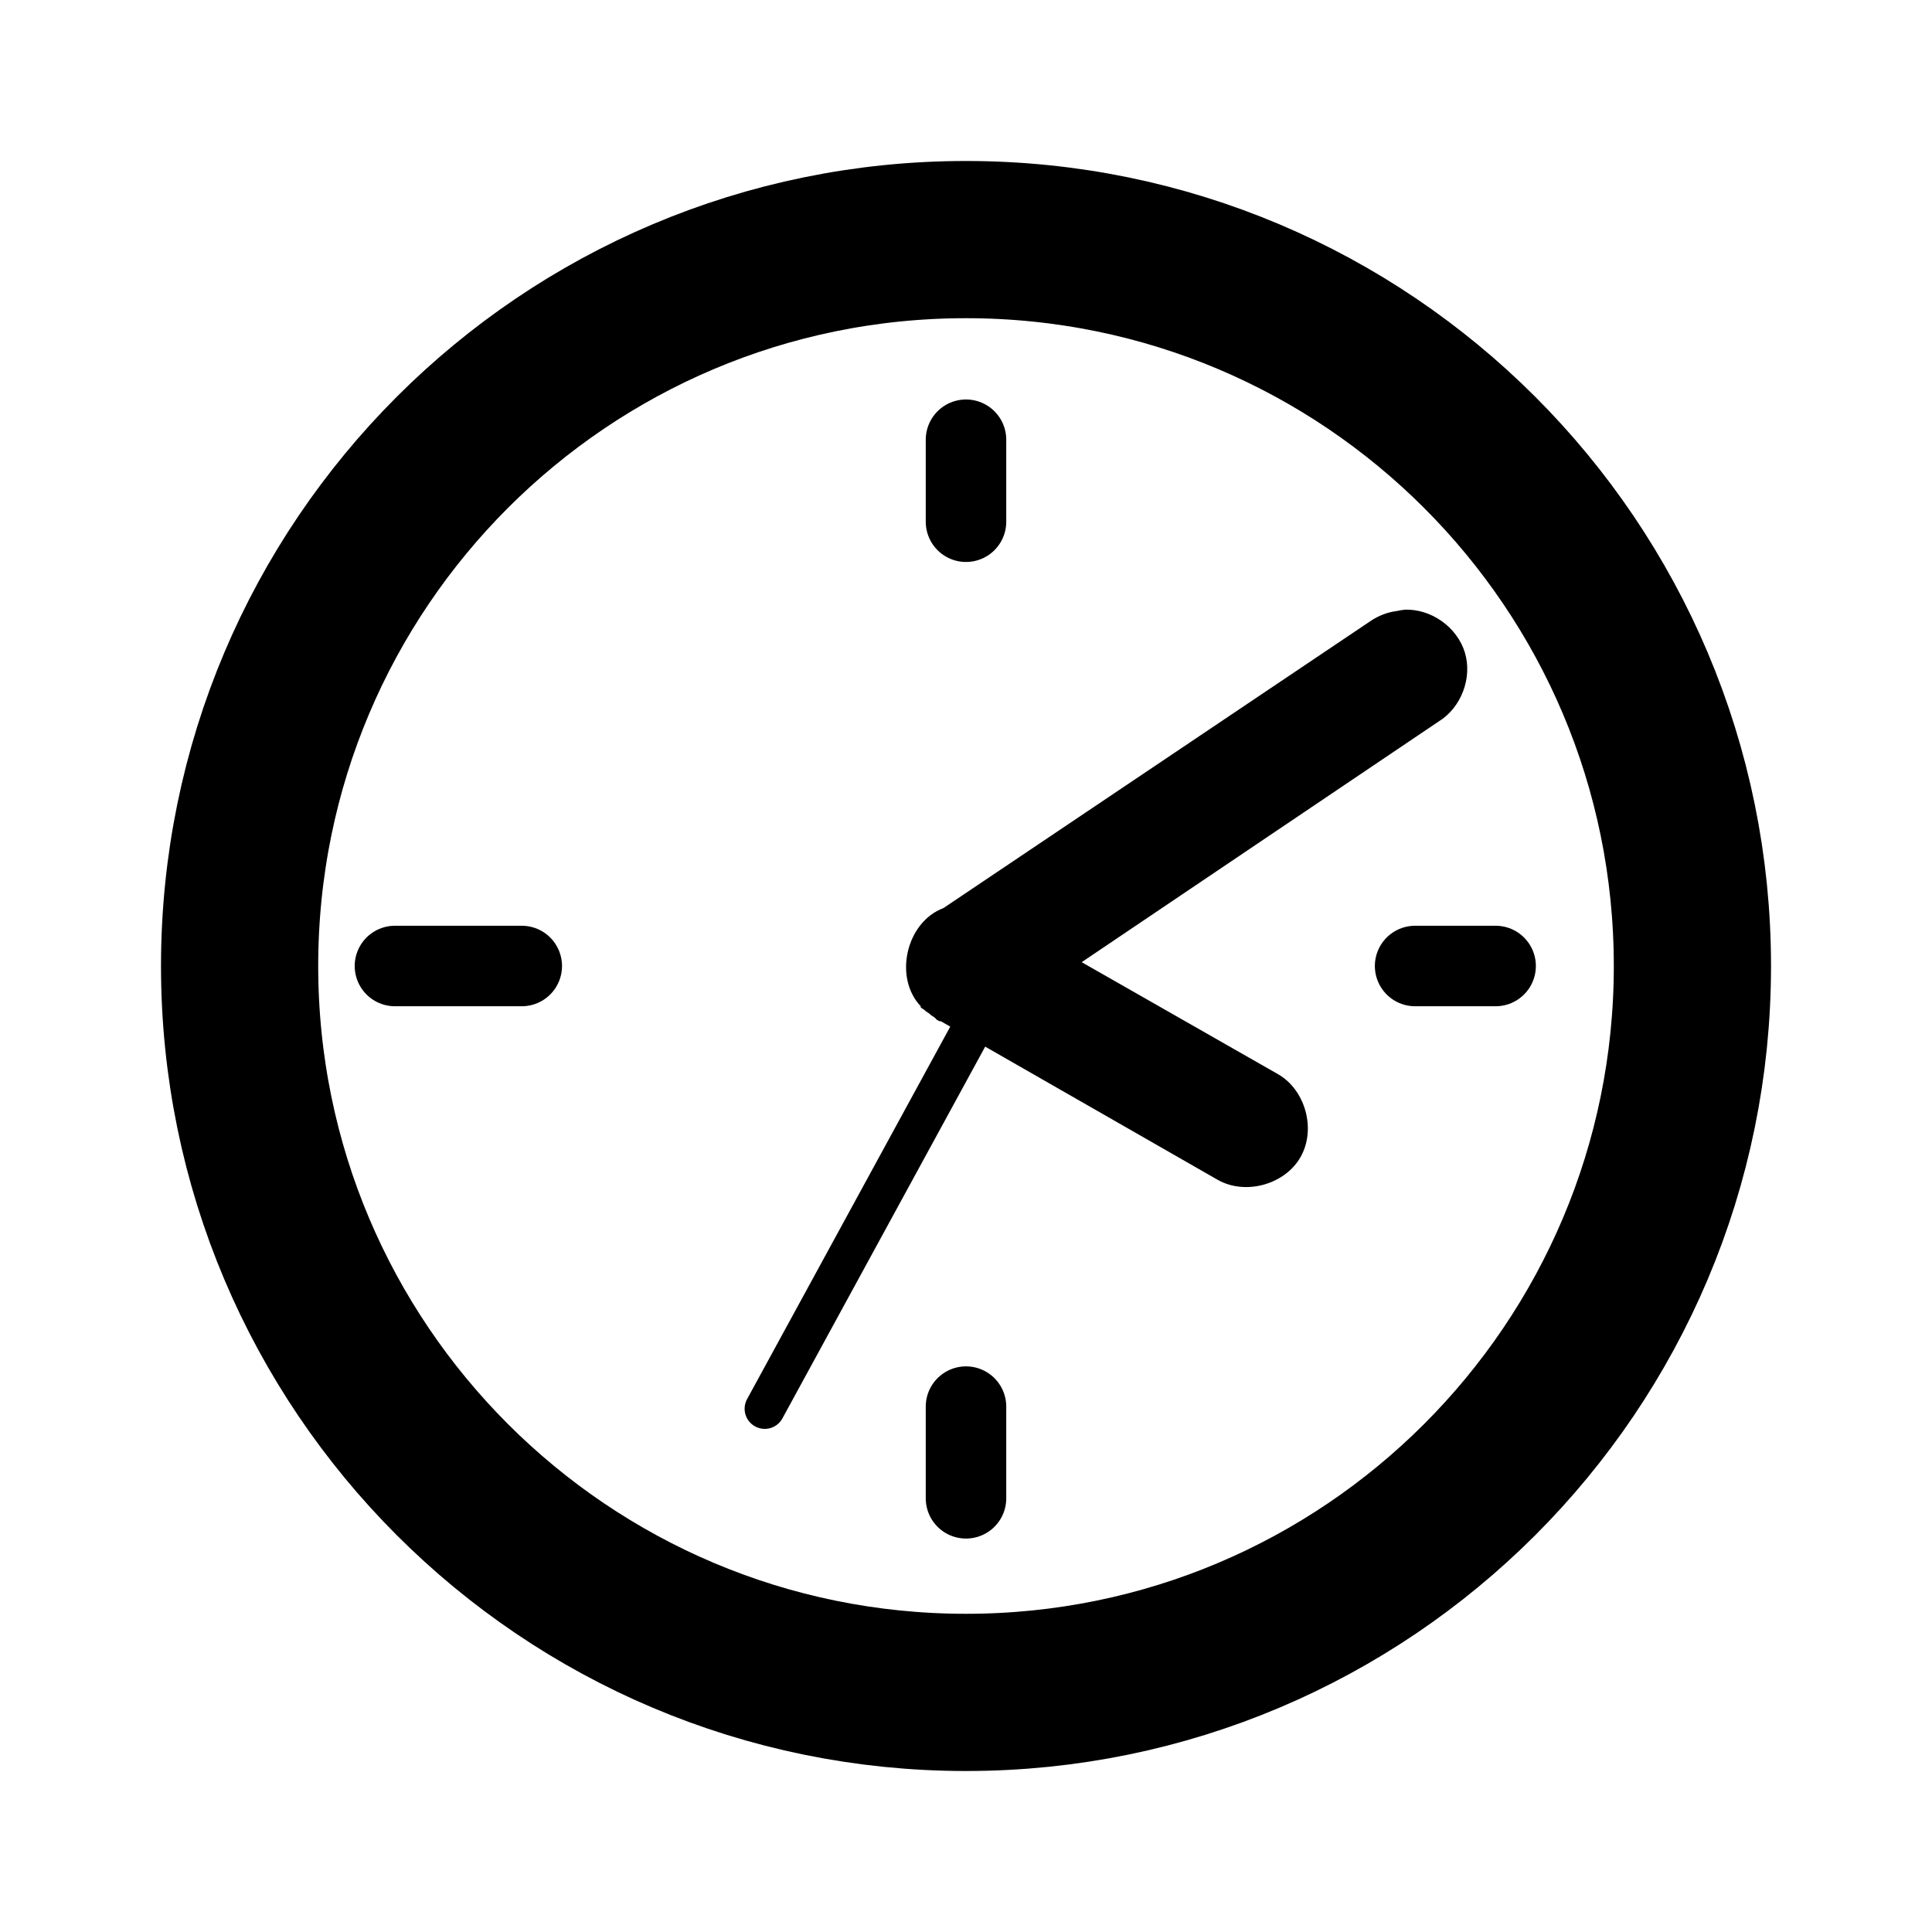
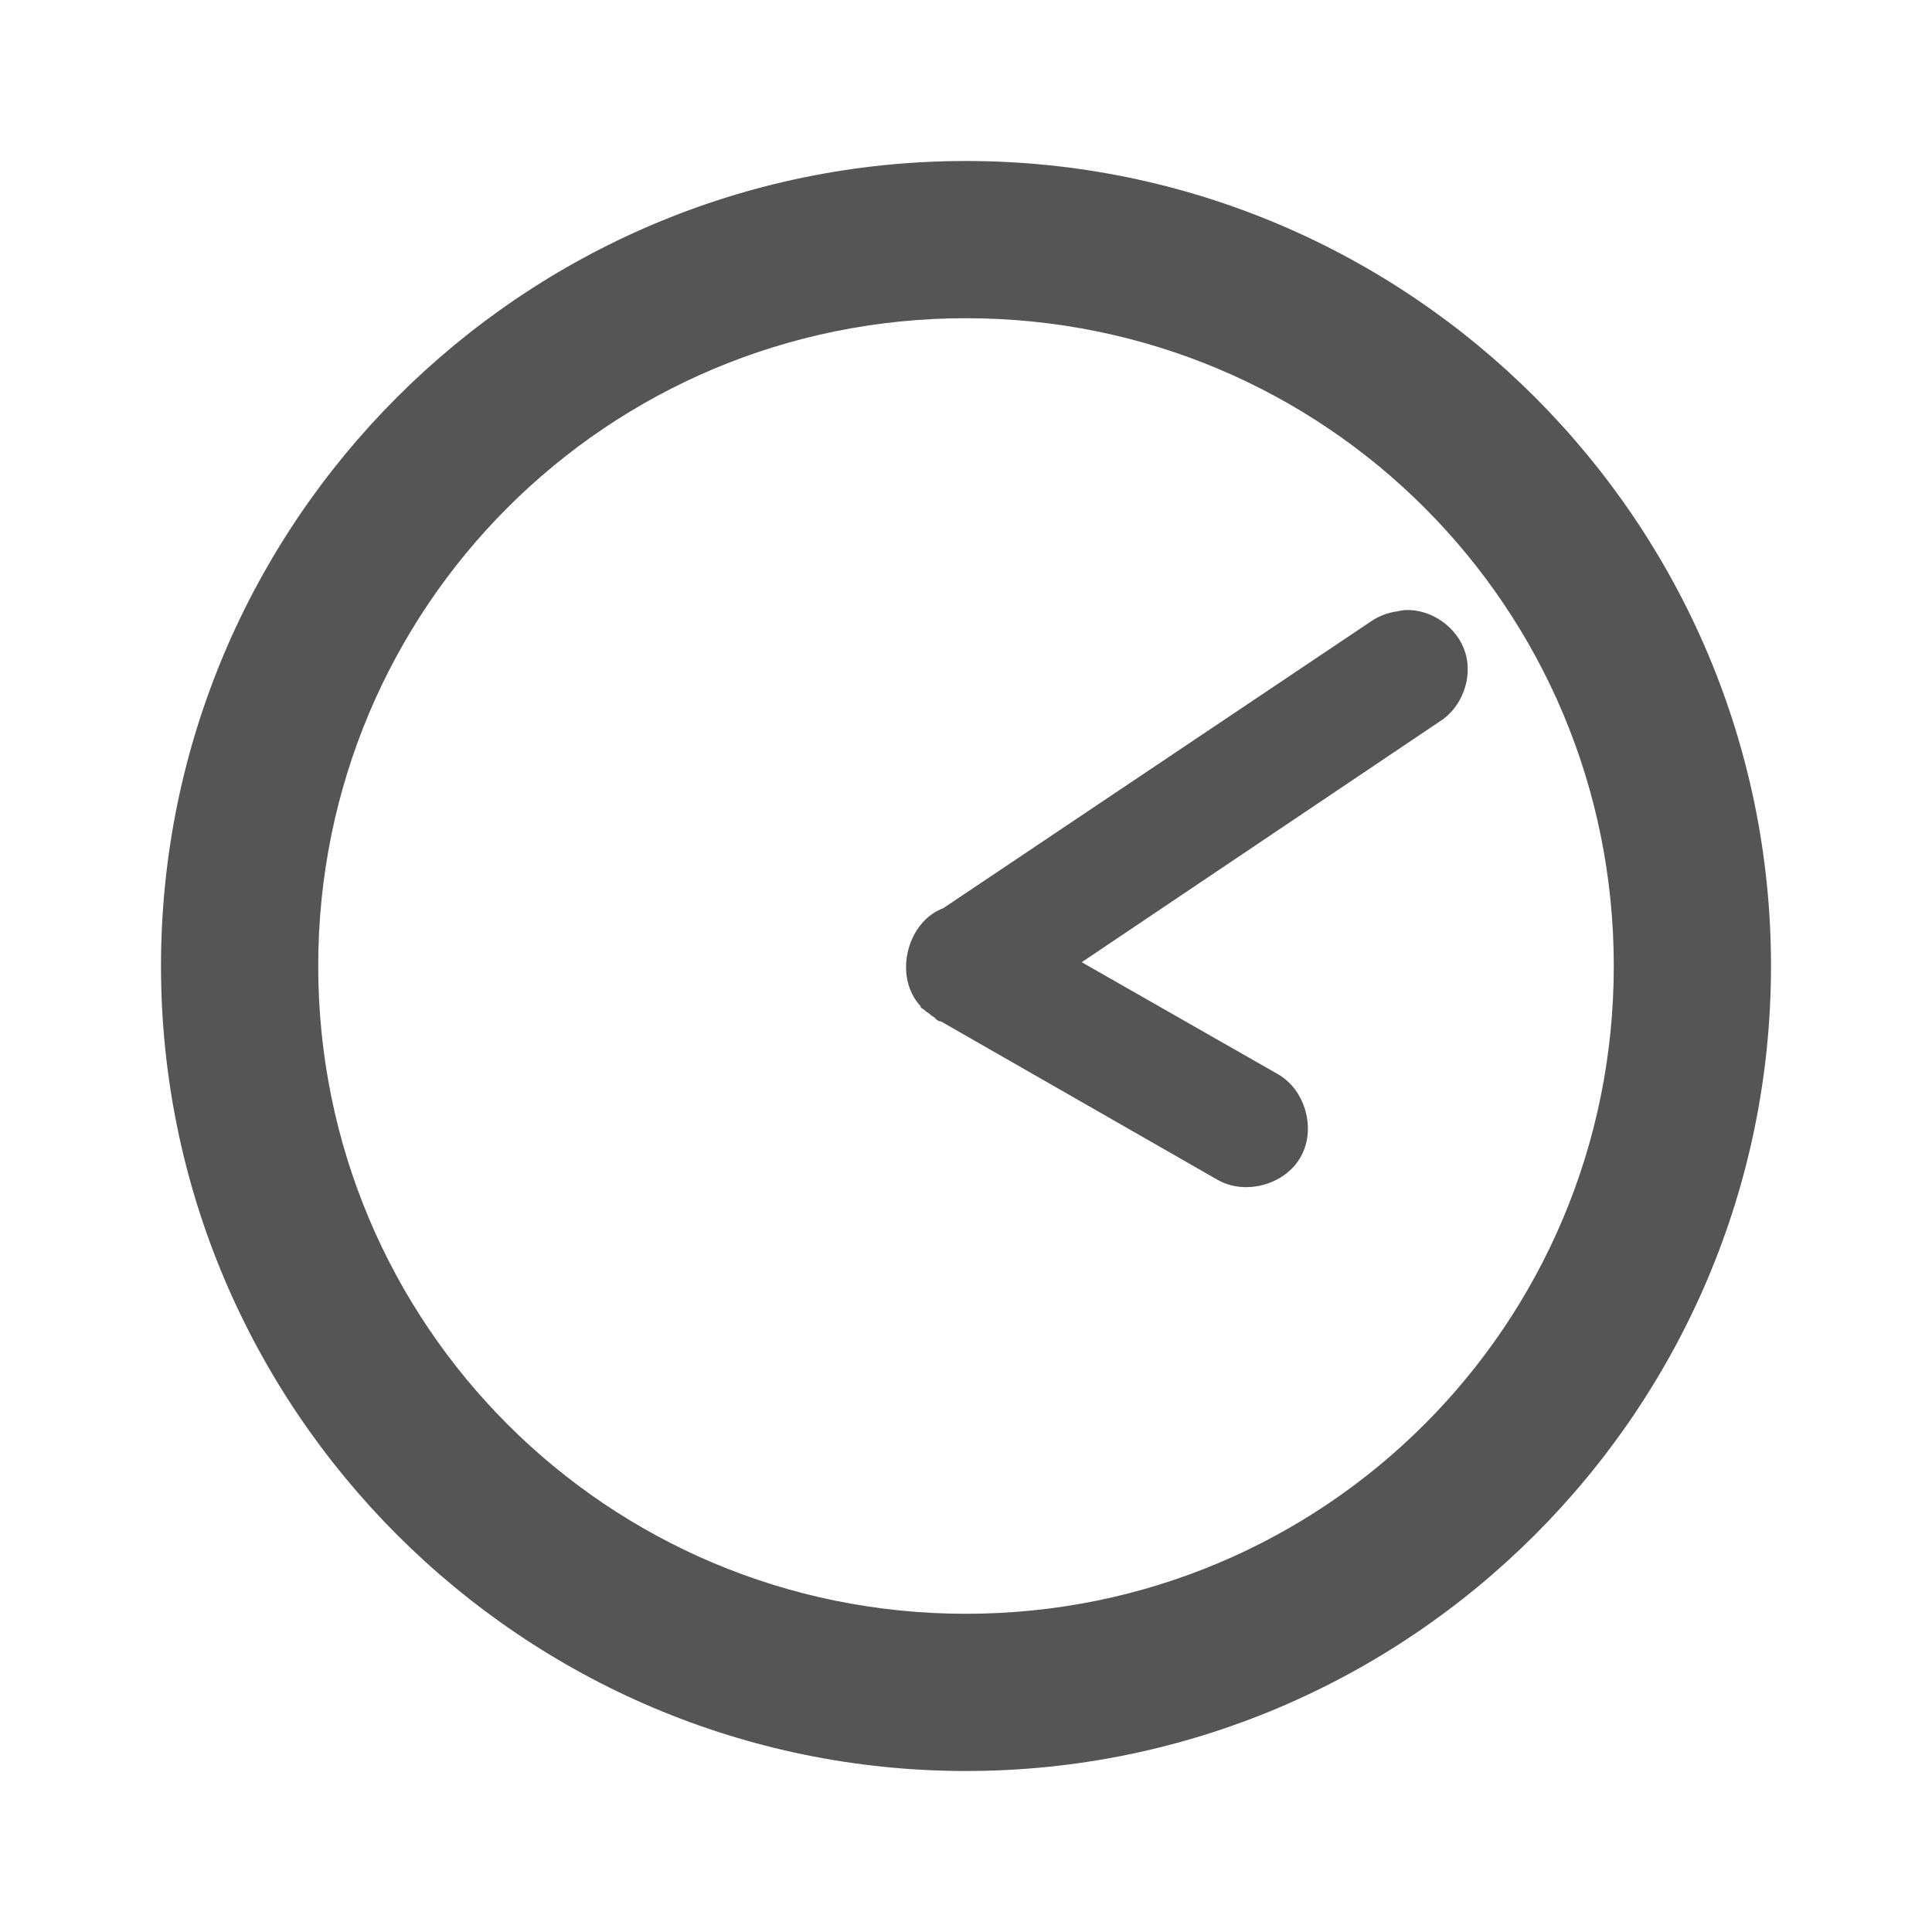
<svg xmlns="http://www.w3.org/2000/svg" xmlns:xlink="http://www.w3.org/1999/xlink" version="1.1" width="48" height="48" id="svg3123">
  <defs id="defs3125">
    <linearGradient id="linearGradient8838-795">
      <stop id="stop2737" style="stop-color:black;stop-opacity:1" offset="0" />
      <stop id="stop2739" style="stop-color:black;stop-opacity:0" offset="1" />
    </linearGradient>
    <radialGradient cx="62.625" cy="4.625" r="10.625" fx="62.625" fy="4.625" id="radialGradient3546" xlink:href="#linearGradient8838-795" gradientUnits="userSpaceOnUse" gradientTransform="matrix(1,0,0,0.341176,0,3.047059)" />
    <linearGradient id="linearGradient37935">
      <stop id="stop37937" style="stop-color:#7c7c7c;stop-opacity:1" offset="0" />
      <stop id="stop37939" style="stop-color:#242424;stop-opacity:1" offset="1" />
    </linearGradient>
    <linearGradient x1="15.656" y1="13.36" x2="15.656" y2="44.786" id="linearGradient3571" xlink:href="#linearGradient37935" gradientUnits="userSpaceOnUse" gradientTransform="translate(0.749992,5e-8)" />
    <linearGradient id="linearGradient4873-625-158-888-767">
      <stop id="stop4258" style="stop-color:white;stop-opacity:1" offset="0" />
      <stop id="stop4260" style="stop-color:white;stop-opacity:0" offset="1" />
    </linearGradient>
    <linearGradient x1="63.397" y1="-9.383" x2="63.397" y2="7.443" id="linearGradient3568" xlink:href="#linearGradient4873-625-158-888-767" gradientUnits="userSpaceOnUse" gradientTransform="matrix(2.149872,0,0,2.149872,-109.3655,31.93534)" />
    <linearGradient id="linearGradient42174">
      <stop id="stop42176" style="stop-color:#a0a0a0;stop-opacity:1" offset="0" />
      <stop id="stop42178" style="stop-color:white;stop-opacity:1" offset="1" />
    </linearGradient>
    <linearGradient x1="6.342" y1="7.789" x2="22.218" y2="25.884" id="linearGradient3565" xlink:href="#linearGradient42174" gradientUnits="userSpaceOnUse" />
    <linearGradient id="linearGradient2145">
      <stop id="stop2147" style="stop-color:#fffffd;stop-opacity:1" offset="0" />
      <stop id="stop2149" style="stop-color:#cbcbc9;stop-opacity:1" offset="1" />
    </linearGradient>
    <radialGradient cx="11.902" cy="10.045" r="29.293" fx="11.902" fy="10.045" id="radialGradient3563" xlink:href="#linearGradient2145" gradientUnits="userSpaceOnUse" />
    <linearGradient id="linearGradient7101">
      <stop id="stop7103" style="stop-color:black;stop-opacity:1" offset="0" />
      <stop id="stop7105" style="stop-color:black;stop-opacity:0" offset="1" />
    </linearGradient>
    <linearGradient x1="79.25" y1="15.75" x2="83.625" y2="14.781" id="linearGradient3566" xlink:href="#linearGradient7101" gradientUnits="userSpaceOnUse" />
    <linearGradient id="linearGradient3747">
      <stop id="stop3749" style="stop-color:#494949;stop-opacity:1" offset="0" />
      <stop id="stop3751" style="stop-color:#888a85;stop-opacity:0" offset="1" />
    </linearGradient>
    <linearGradient x1="78.312" y1="12.312" x2="83.203" y2="12.093" id="linearGradient3554" xlink:href="#linearGradient3747" gradientUnits="userSpaceOnUse" gradientTransform="matrix(1.639971,0,0,1.771048,-112.5597,-11.63673)" />
    <linearGradient id="linearGradient7089">
      <stop id="stop7091" style="stop-color:#eeeeec;stop-opacity:1" offset="0" />
      <stop id="stop7093" style="stop-color:#eeeeec;stop-opacity:0" offset="1" />
    </linearGradient>
    <linearGradient x1="80.625" y1="14.062" x2="83.219" y2="13.875" id="linearGradient3552" xlink:href="#linearGradient7089" gradientUnits="userSpaceOnUse" gradientTransform="matrix(1.639971,0,0,1.771048,-112.5597,-11.63673)" />
    <linearGradient id="linearGradient7065">
      <stop id="stop7067" style="stop-color:white;stop-opacity:1" offset="0" />
      <stop id="stop7069" style="stop-color:white;stop-opacity:0" offset="1" />
    </linearGradient>
    <linearGradient x1="78.5" y1="16.406" x2="83.031" y2="16.438" id="linearGradient3549" xlink:href="#linearGradient7065" gradientUnits="userSpaceOnUse" gradientTransform="matrix(1.639971,0,0,1.771048,-112.5597,-11.63673)" />
  </defs>
-   <path style="opacity:1.0;fill:none;stroke:#000000;stroke-width:3.958;stroke-miterlimit:4;stroke-opacity:1;stroke-dasharray:none" id="path3035" d="m 43.315,25.38 a 18.288,18.288 0 1 1 -36.577,0 18.288,18.288 0 1 1 36.577,0 z" transform="matrix(0.9868127,0,0,0.9868127,-0.6962415,-1.045408)" />
-   <path style="opacity:1.0;fill:none;stroke:#000000;stroke-width:2;stroke-linecap:round;stroke-linejoin:round;stroke-miterlimit:4;stroke-opacity:1;stroke-dasharray:none" d="m 24,10.925 0,2.037" id="path60" />
-   <path style="opacity:1.0;fill:none;stroke:#000000;stroke-width:2;stroke-linecap:round;stroke-linejoin:round;stroke-miterlimit:4;stroke-opacity:1;stroke-dasharray:none" d="m 24,34.947 0,2.278" id="path62" />
-   <path style="opacity:1.0;fill:none;stroke:#000000;stroke-width:2;stroke-linecap:round;stroke-linejoin:round;stroke-miterlimit:4;stroke-opacity:1;stroke-dasharray:none" d="m 37.158,24 -2,0" id="path3807-6" />
-   <path style="opacity:1.0;fill:none;stroke:#000000;stroke-width:2;stroke-linecap:round;stroke-linejoin:round;stroke-miterlimit:4;stroke-opacity:1;stroke-dasharray:none" d="m 12.963,24 c -6.329,0 -1,0 -2,0" id="path3807-3-7" />
-   <path style="font-size:medium;font-style:normal;font-variant:normal;font-weight:normal;font-stretch:normal;text-indent:0;text-align:start;text-decoration:none;line-height:normal;letter-spacing:normal;word-spacing:normal;text-transform:none;direction:ltr;block-progression:tb;writing-mode:lr-tb;text-anchor:start;baseline-shift:baseline;opacity:1.0;color:#000000;fill:#5555555;fill-opacity:1;stroke:none;stroke-width:3;marker:none;visibility:visible;display:inline;overflow:visible;enable-background:accumulate;font-family:Sans;-inkscape-font-specification:Sans" d="m 34.894,15.149 c -0.063,0.006 -0.126,0.017 -0.188,0.031 -0.234,0.03 -0.461,0.117 -0.656,0.25 L 23.438,22.562 C 22.514,22.908 22.196,24.285 22.875,25 c -1.08e-4,0.01 -1.08e-4,0.021 0,0.031 0.03,0.022 0.062,0.043 0.094,0.062 0.01,0.011 0.021,0.021 0.031,0.031 0.03,0.022 0.062,0.043 0.094,0.062 0.01,0.011 0.021,0.021 0.031,0.031 0.03,0.022 0.062,0.043 0.094,0.062 0.01,0.011 0.021,0.021 0.031,0.031 l 0.031,0.031 c 0.021,0.011 0.041,0.021 0.062,0.031 l 0.031,0 6.875,3.938 c 0.687,0.393 1.67,0.125 2.062,-0.562 0.393,-0.687 0.125,-1.67 -0.562,-2.062 l -4.875,-2.781 8.863,-5.976 c 0.564,-0.342 0.849,-1.086 0.657,-1.718 -0.192,-0.632 -0.842,-1.092 -1.501,-1.063 z" id="path3889" />
-   <path style="opacity:1.0;fill:none;stroke:#000000;stroke-width:1px;stroke-linecap:round;stroke-linejoin:miter;stroke-opacity:1" d="M 25,24 19,35" id="path3918" />
+   <path style="font-size:medium;font-style:normal;font-variant:normal;font-weight:normal;font-stretch:normal;text-indent:0;text-align:start;text-decoration:none;line-height:normal;letter-spacing:normal;word-spacing:normal;text-transform:none;direction:ltr;block-progression:tb;writing-mode:lr-tb;text-anchor:start;baseline-shift:baseline;color:#000000;fill:#555555;fill-opacity:1;stroke:none;stroke-width:3.958;marker:none;visibility:visible;display:inline;overflow:visible;enable-background:accumulate;font-family:Sans;-inkscape-font-specification:Sans" d="M 24 4 C 12.977 4 4 12.977 4 24 C 4 35.023 12.977 44 24 44 C 35.023 44 44 35.023 44 24 C 44 12.977 35.023 4 24 4 z M 24 7.906 C 32.912 7.906 40.094 15.088 40.094 24 C 40.094 32.912 32.912 40.094 24 40.094 C 15.088 40.094 7.906 32.912 7.906 24 C 7.906 15.088 15.088 7.906 24 7.906 z M 34.906 15.156 C 34.843 15.163 34.781 15.173 34.719 15.188 C 34.484 15.218 34.257 15.304 34.062 15.438 L 23.438 22.562 C 22.514 22.908 22.196 24.285 22.875 25 C 22.875 25.01 22.875 25.021 22.875 25.031 C 22.905 25.053 22.937 25.074 22.969 25.094 C 22.979 25.104 22.989 25.115 23 25.125 C 23.03 25.147 23.062 25.168 23.094 25.188 C 23.104 25.198 23.114 25.208 23.125 25.219 C 23.155 25.241 23.187 25.262 23.219 25.281 C 23.229 25.292 23.239 25.302 23.25 25.312 L 23.281 25.344 C 23.302 25.355 23.323 25.365 23.344 25.375 L 23.375 25.375 L 30.25 29.312 C 30.937 29.705 31.92 29.437 32.312 28.75 C 32.705 28.063 32.437 27.08 31.75 26.688 L 26.875 23.906 L 35.75 17.938 C 36.314 17.595 36.598 16.85 36.406 16.219 C 36.215 15.587 35.566 15.127 34.906 15.156 z " id="path3035" />
</svg>
